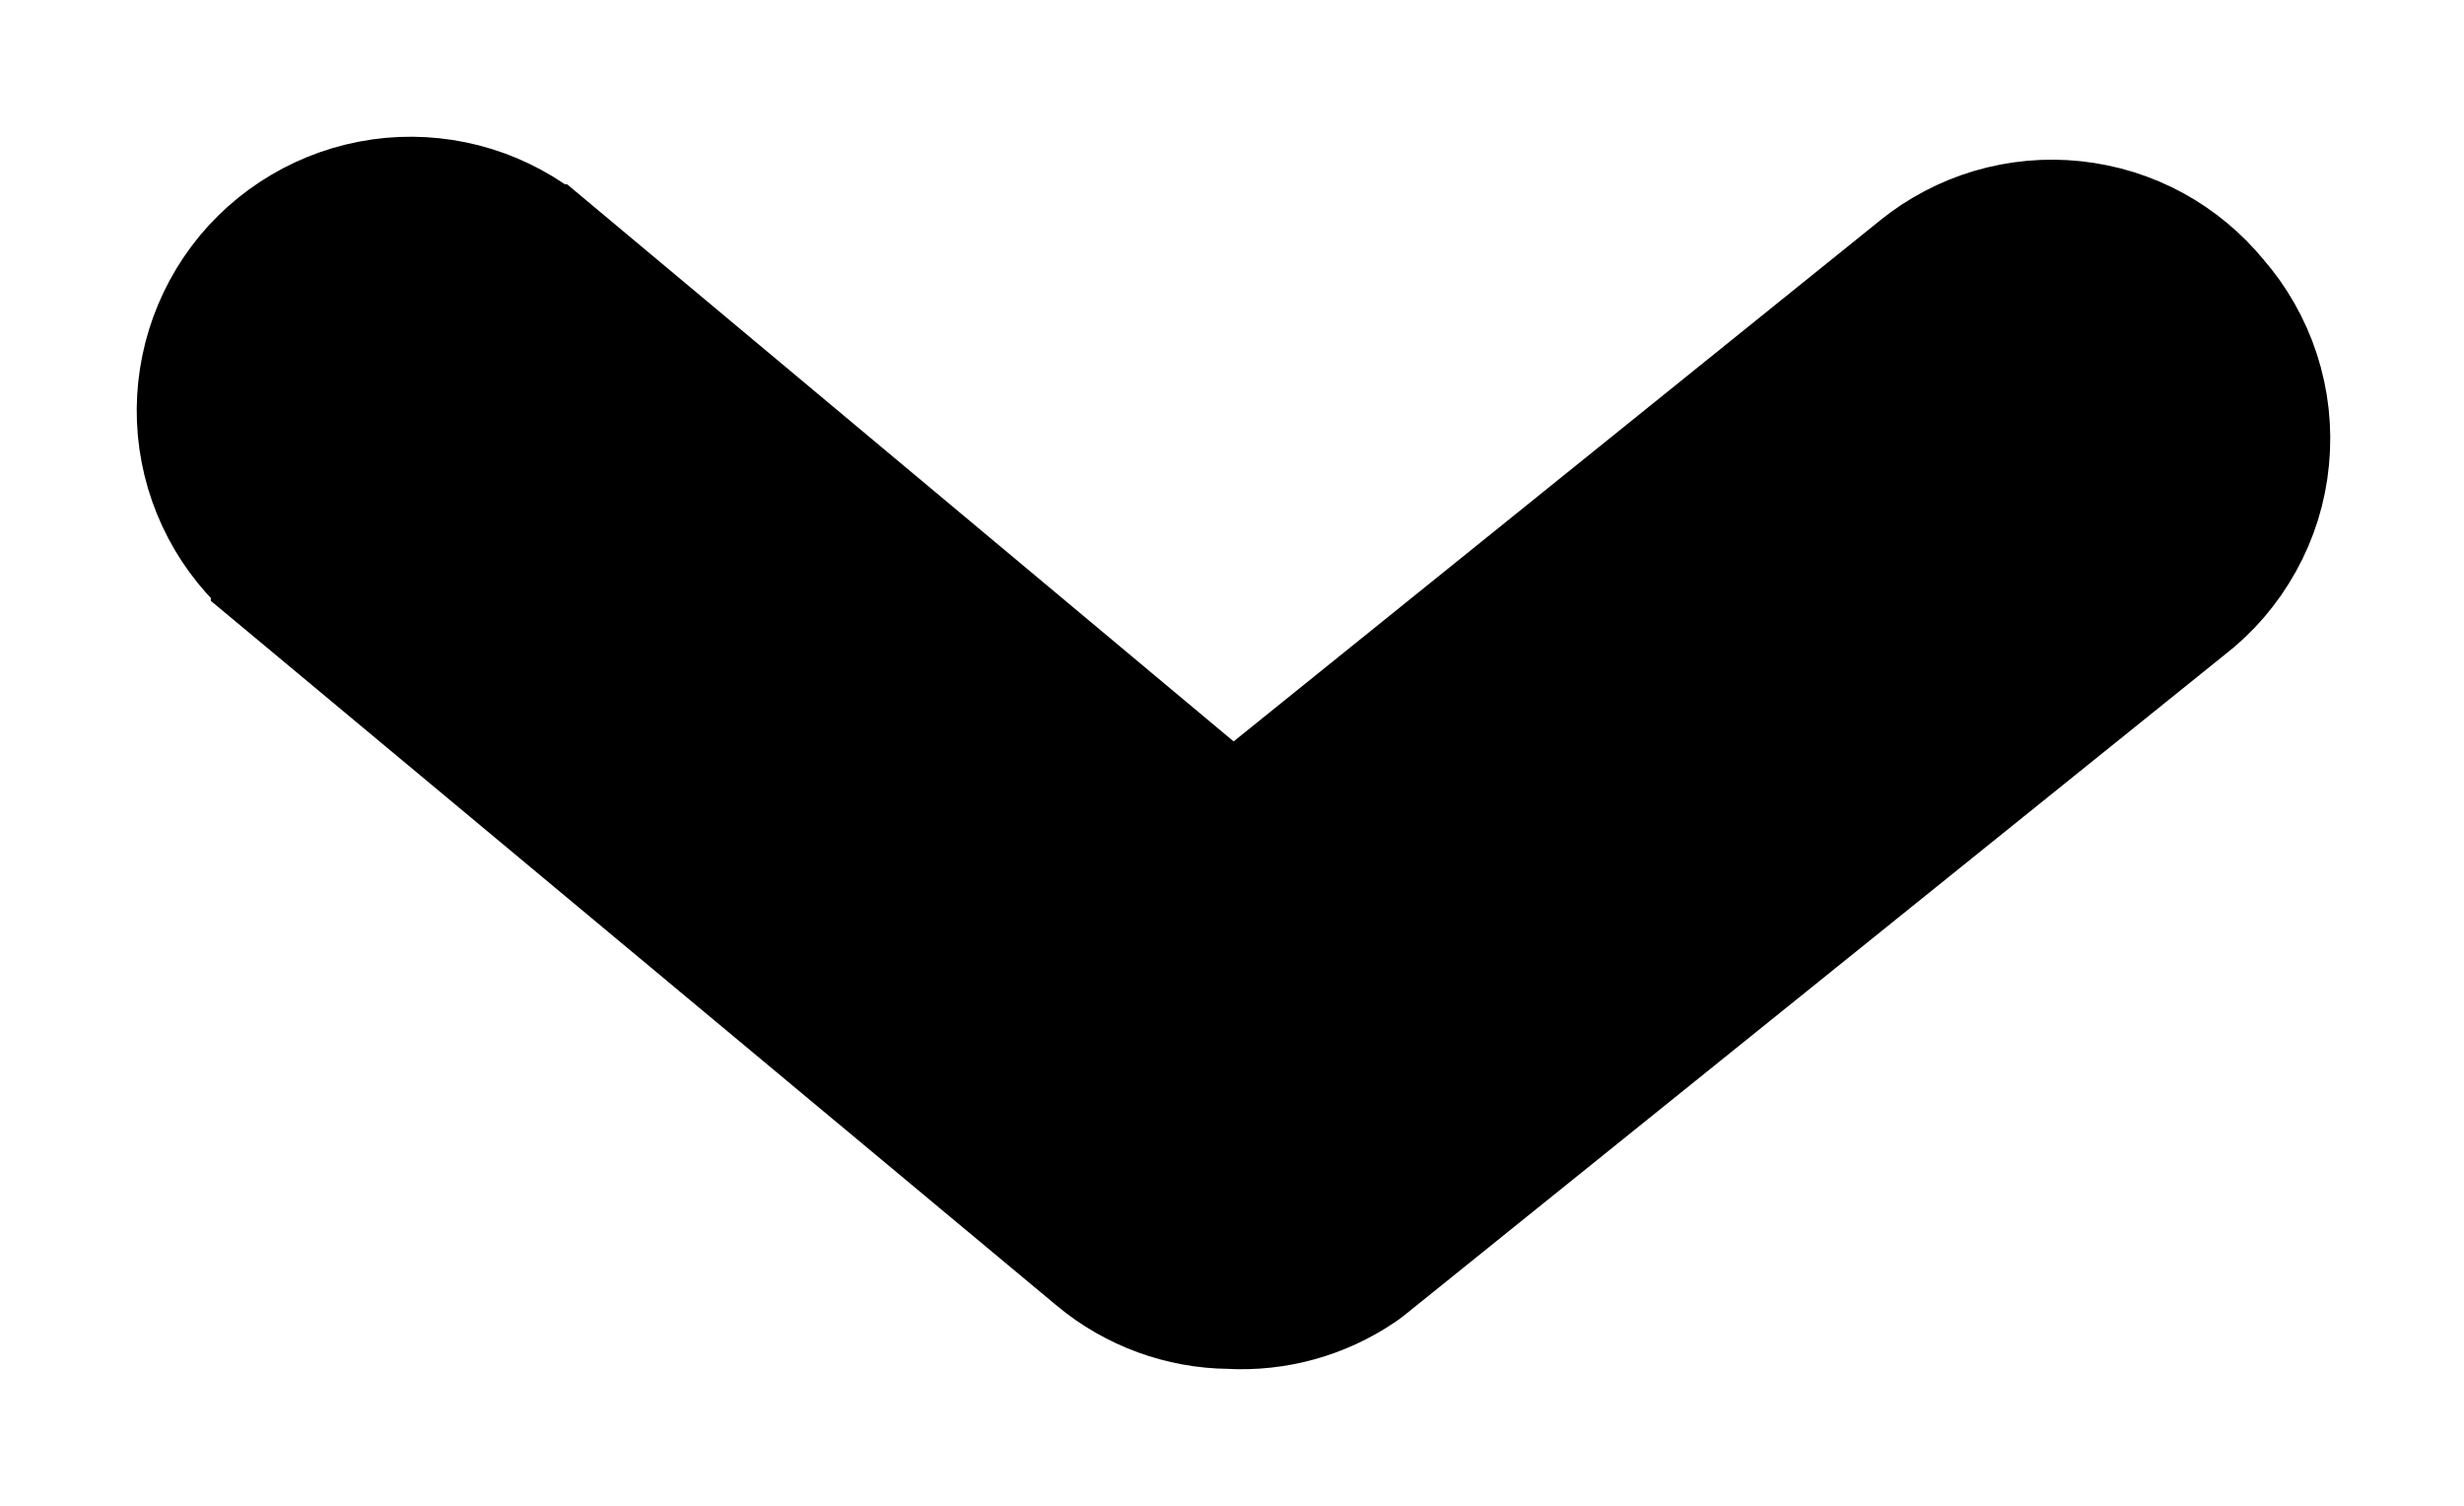
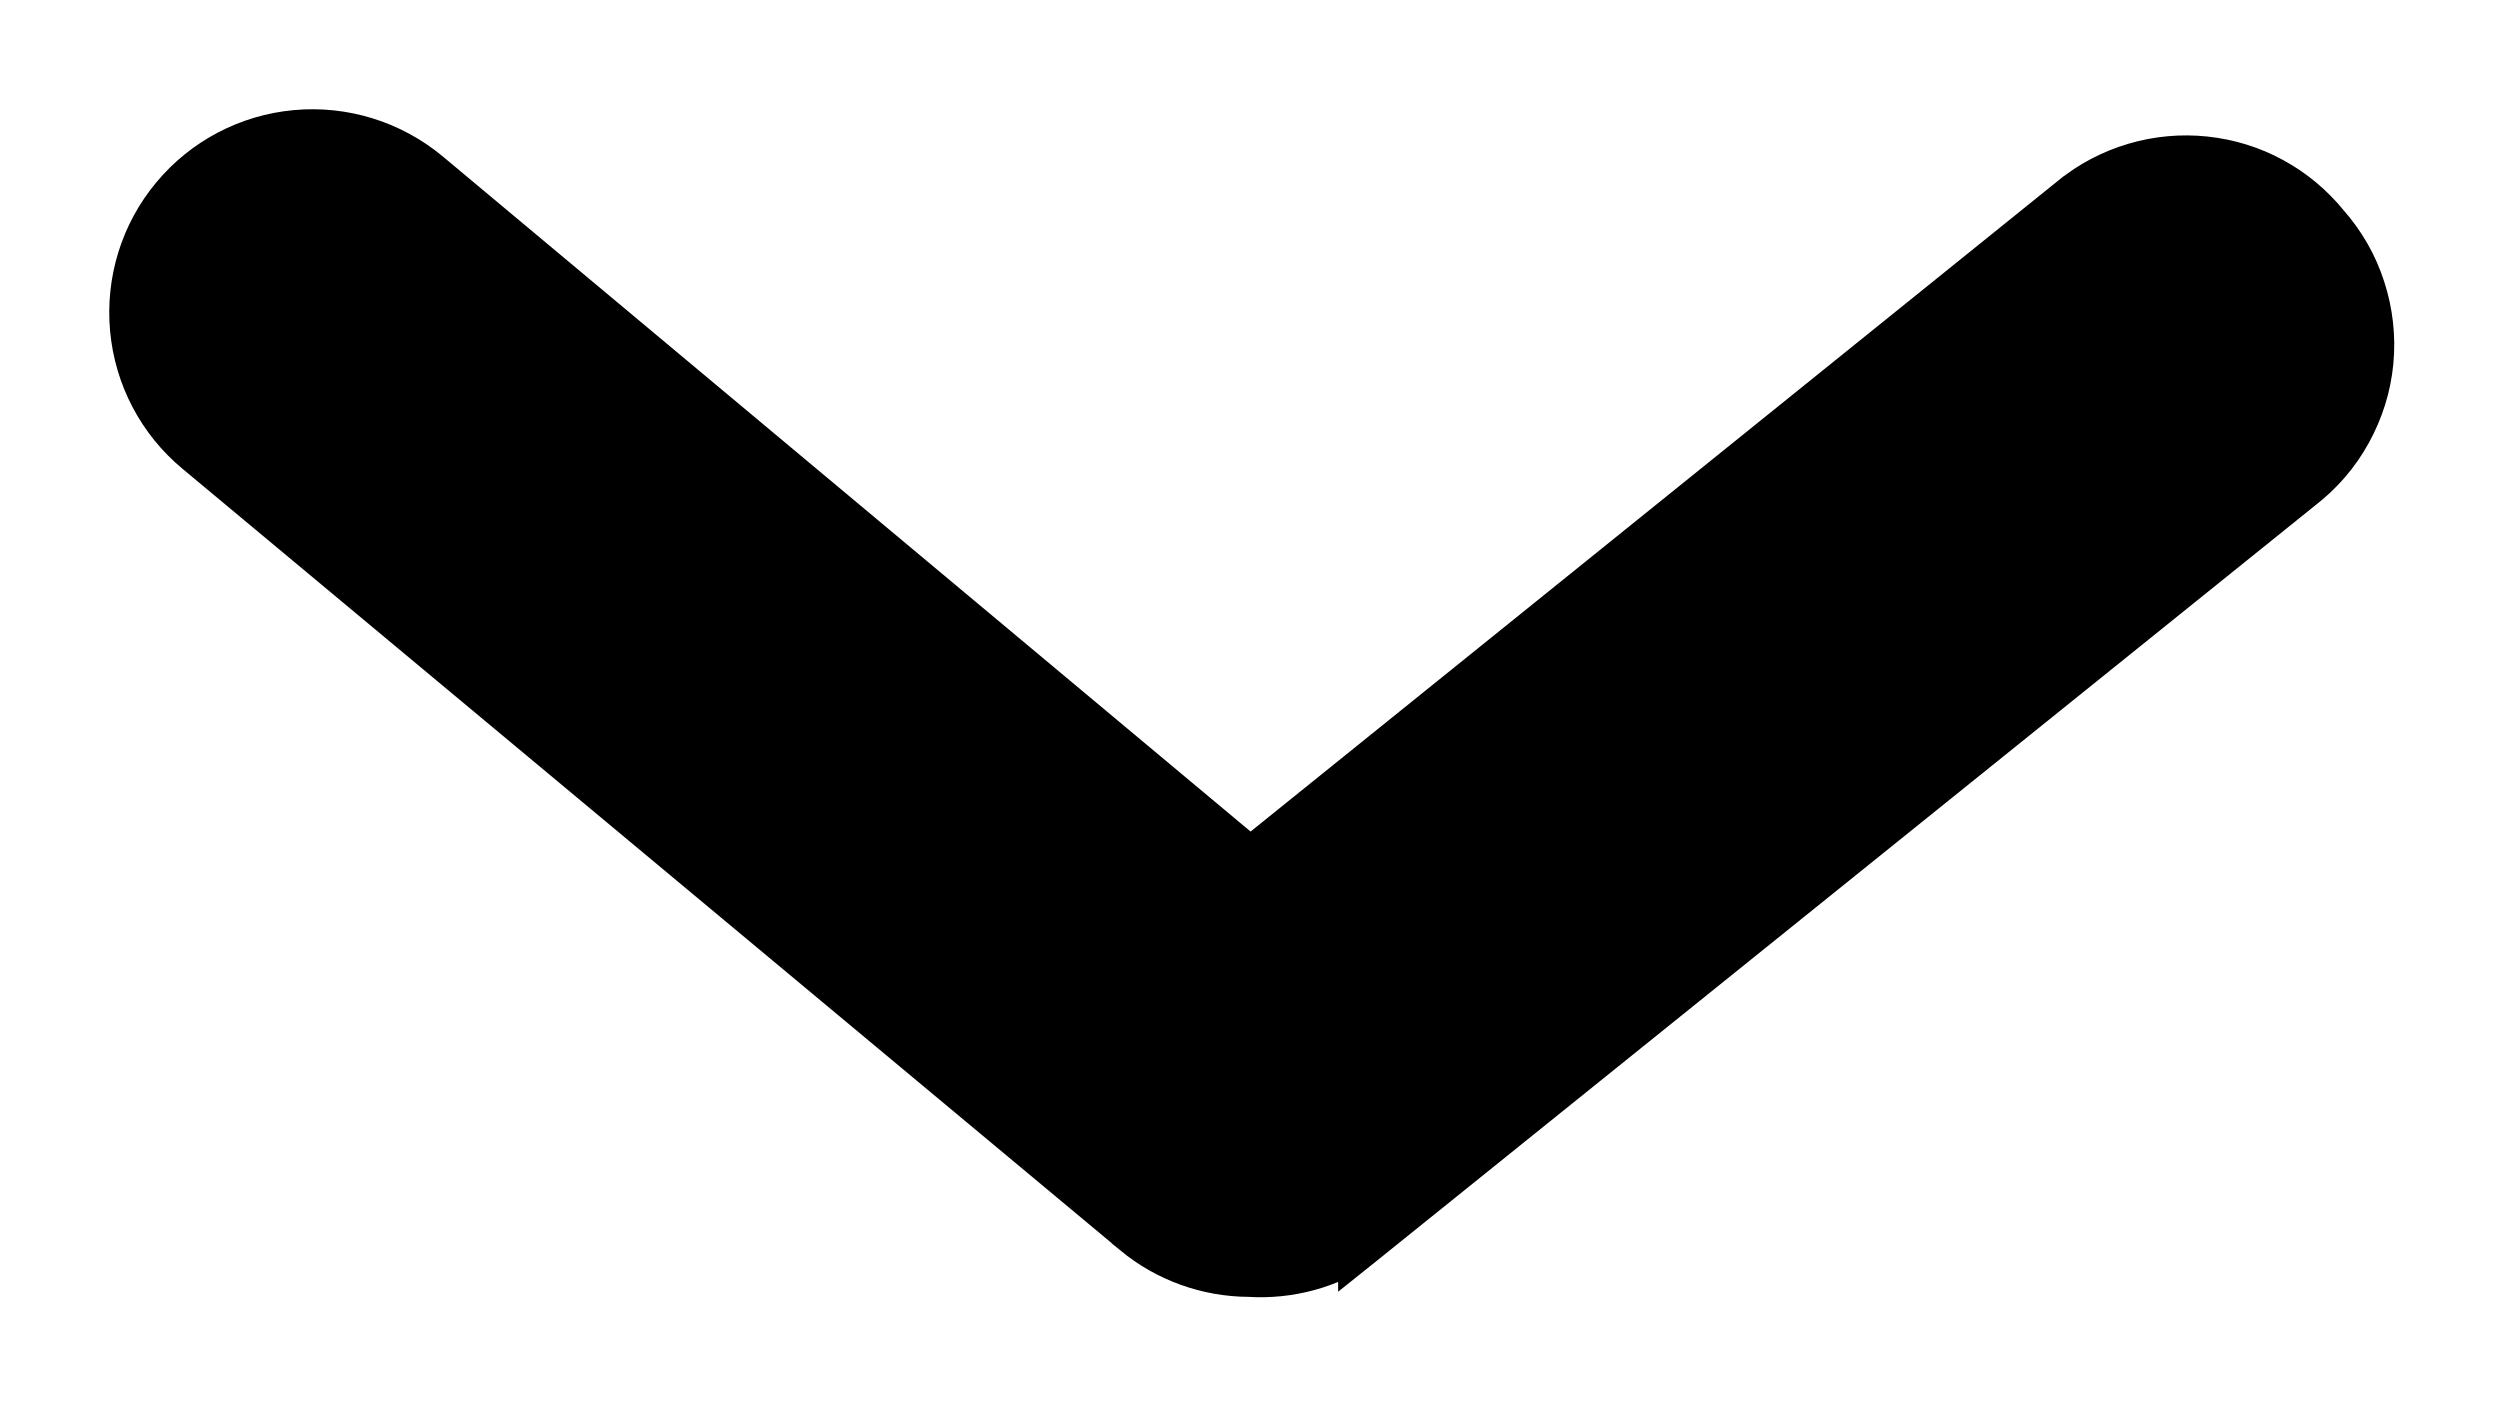
- <svg xmlns="http://www.w3.org/2000/svg" width="18" height="11" viewBox="0 0 18 11" fill="none">
-   <path d="M8.04 9.154L8.041 9.155C8.306 9.375 8.639 9.497 8.983 9.5C9.312 9.519 9.638 9.429 9.911 9.244L9.928 9.232L9.944 9.22L15.939 4.393C16.101 4.269 16.235 4.112 16.334 3.934C16.435 3.753 16.497 3.554 16.516 3.348C16.536 3.143 16.513 2.935 16.449 2.739C16.386 2.547 16.285 2.369 16.152 2.217C16.029 2.067 15.879 1.943 15.71 1.85C15.536 1.755 15.346 1.696 15.149 1.675C14.953 1.654 14.754 1.672 14.564 1.728C14.375 1.784 14.199 1.877 14.046 2.001C14.045 2.001 14.045 2.002 14.045 2.002L9.006 6.063L3.961 1.846L3.961 1.846L3.96 1.846C3.653 1.591 3.259 1.469 2.862 1.505C2.466 1.542 2.1 1.734 1.845 2.04C1.591 2.347 1.469 2.741 1.505 3.138C1.542 3.534 1.734 3.9 2.04 4.154C2.04 4.154 2.04 4.154 2.04 4.155L8.04 9.154Z" fill="black" stroke="black" />
+ <svg xmlns="http://www.w3.org/2000/svg" width="16" height="9" viewBox="0 0 16 9" fill="none">
+   <path d="M7.264 7.885L7.264 7.886C7.47 8.056 7.728 8.149 7.995 8.15C8.25 8.166 8.503 8.098 8.714 7.954L8.714 7.955L8.724 7.947L14.723 3.118C14.848 3.022 14.952 2.902 15.028 2.764C15.105 2.625 15.153 2.473 15.168 2.315C15.183 2.157 15.165 1.998 15.116 1.848C15.068 1.698 14.989 1.561 14.885 1.443C14.79 1.326 14.674 1.229 14.542 1.157C14.409 1.084 14.263 1.039 14.112 1.023C13.961 1.007 13.809 1.021 13.664 1.064C13.518 1.107 13.383 1.178 13.266 1.273C13.266 1.274 13.265 1.274 13.265 1.274L8.002 5.516L2.736 1.115L2.736 1.115C2.501 0.92 2.198 0.826 1.894 0.854C1.59 0.882 1.31 1.029 1.115 1.264C0.919 1.499 0.826 1.802 0.854 2.106C0.882 2.41 1.029 2.69 1.264 2.885C1.264 2.885 1.264 2.885 1.264 2.885L7.264 7.885Z" fill="black" stroke="black" stroke-width="0.3" />
</svg>
